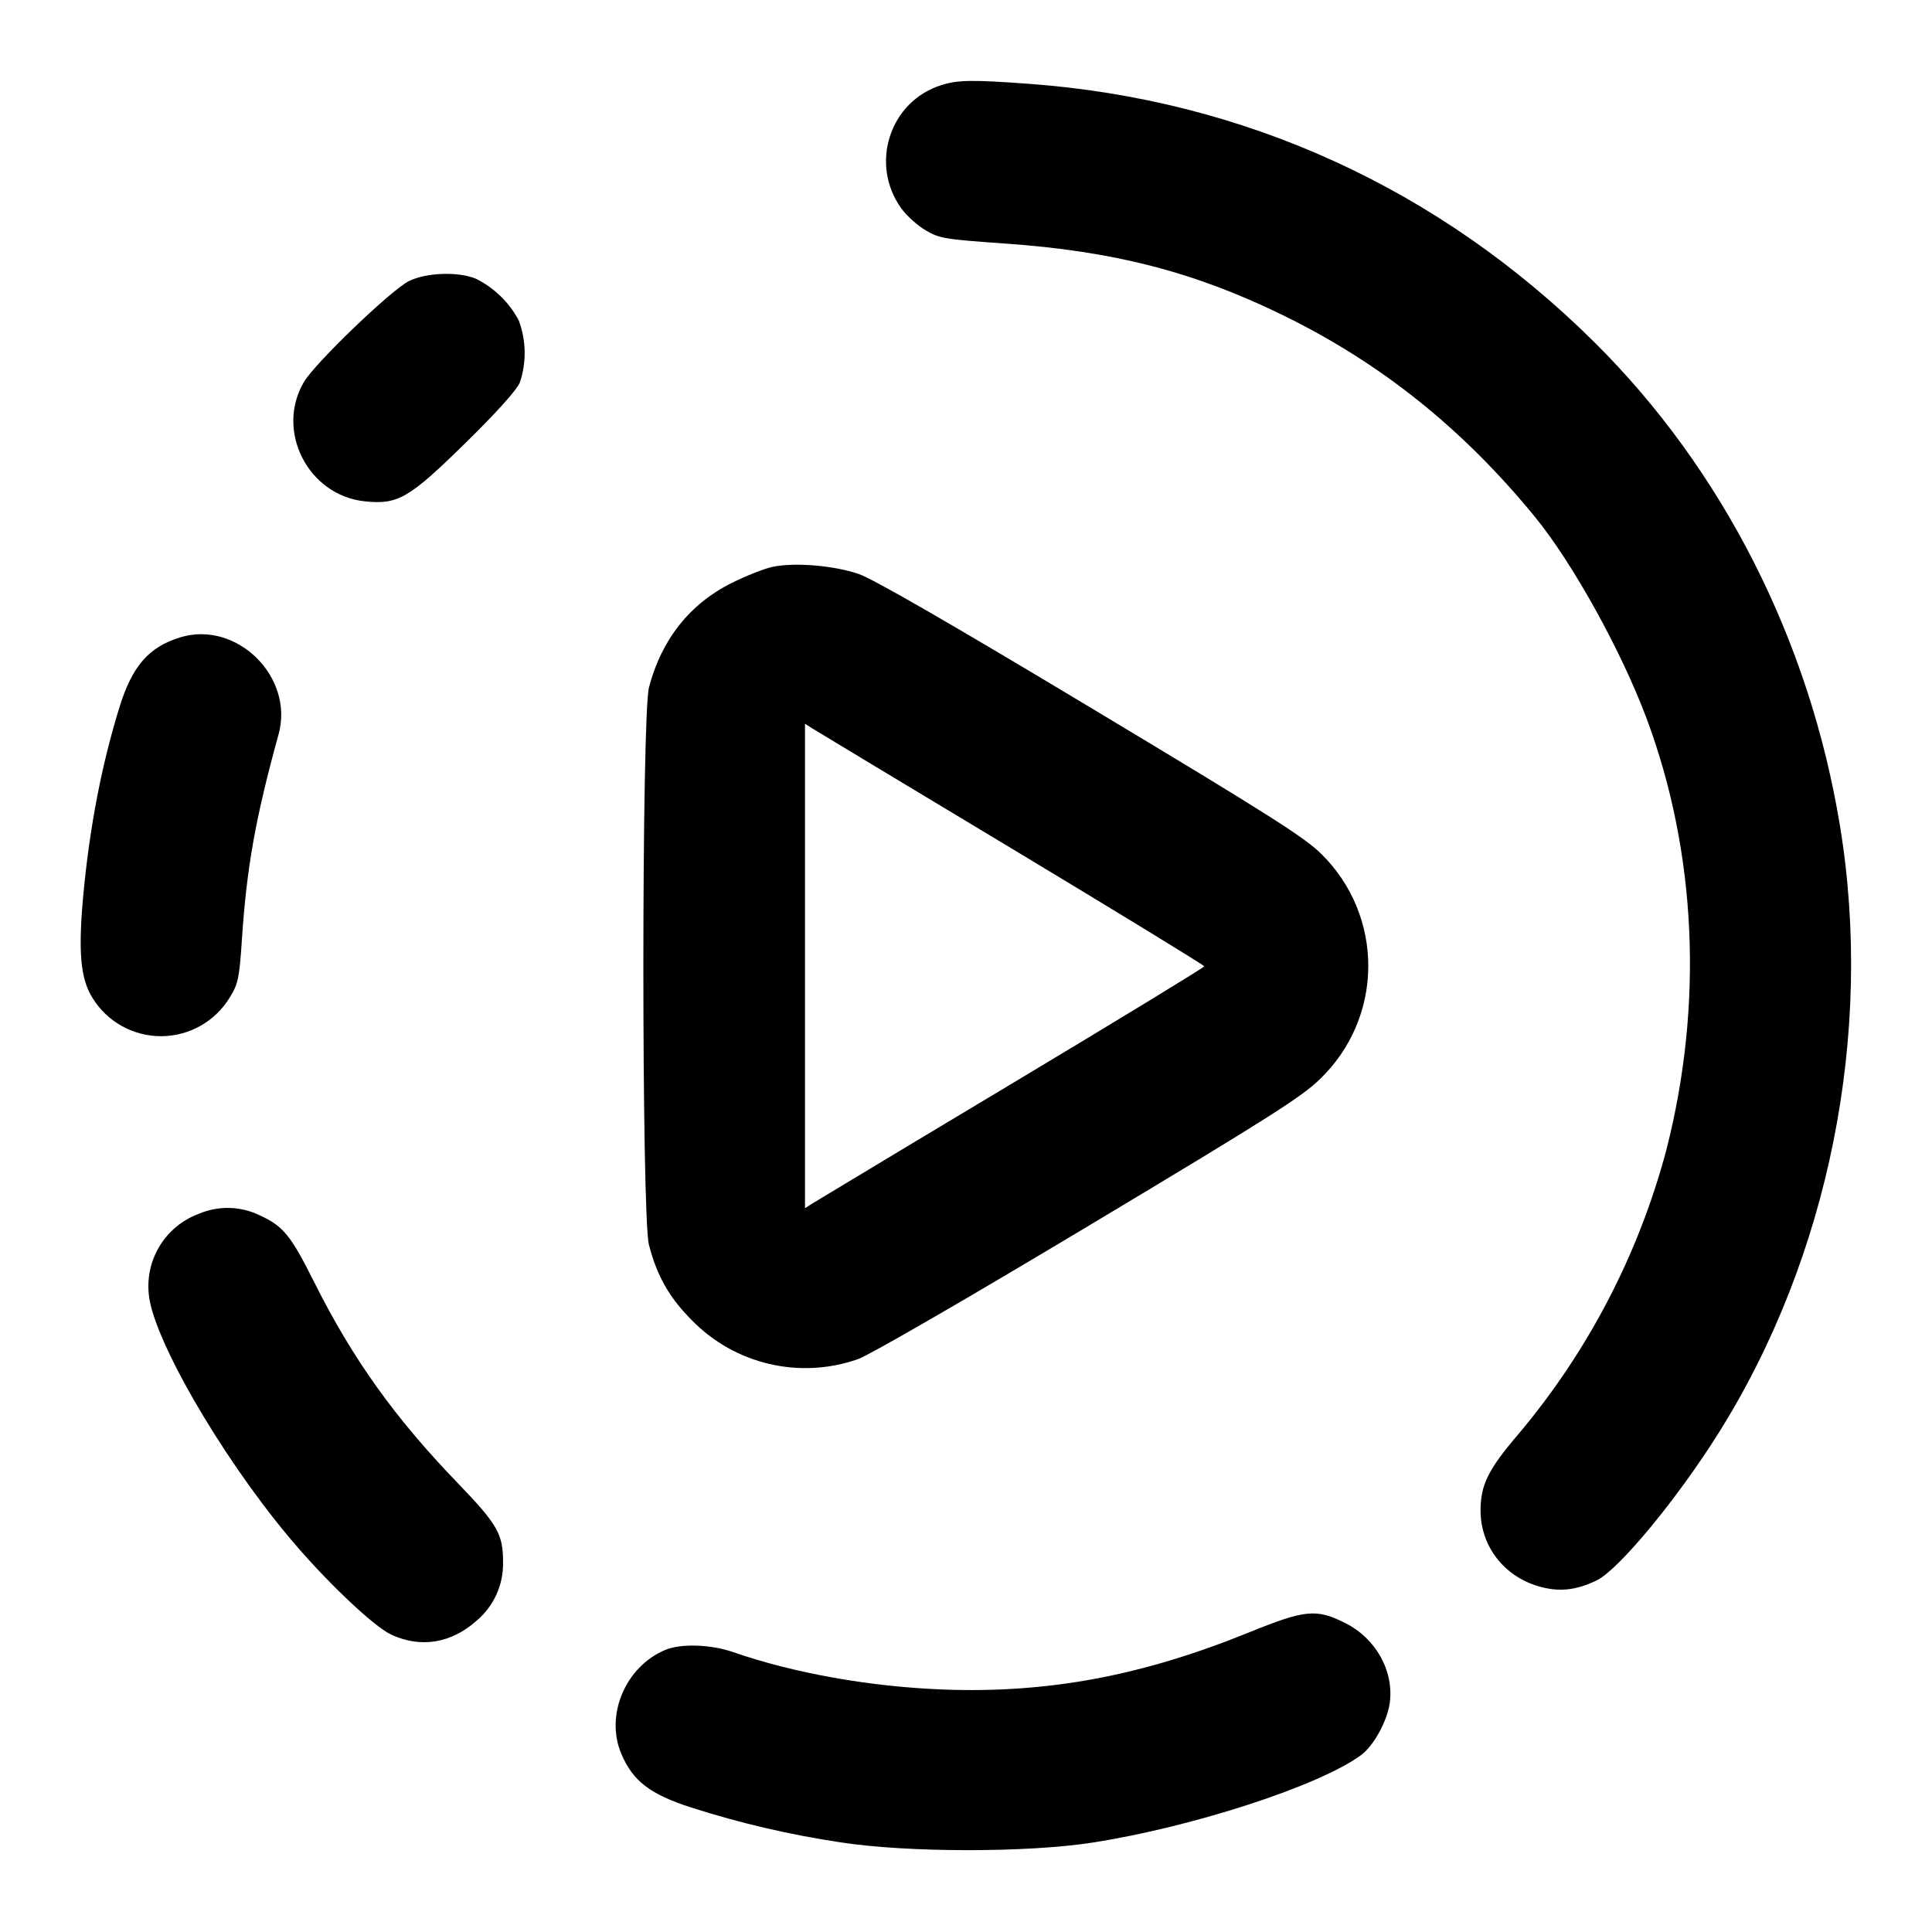
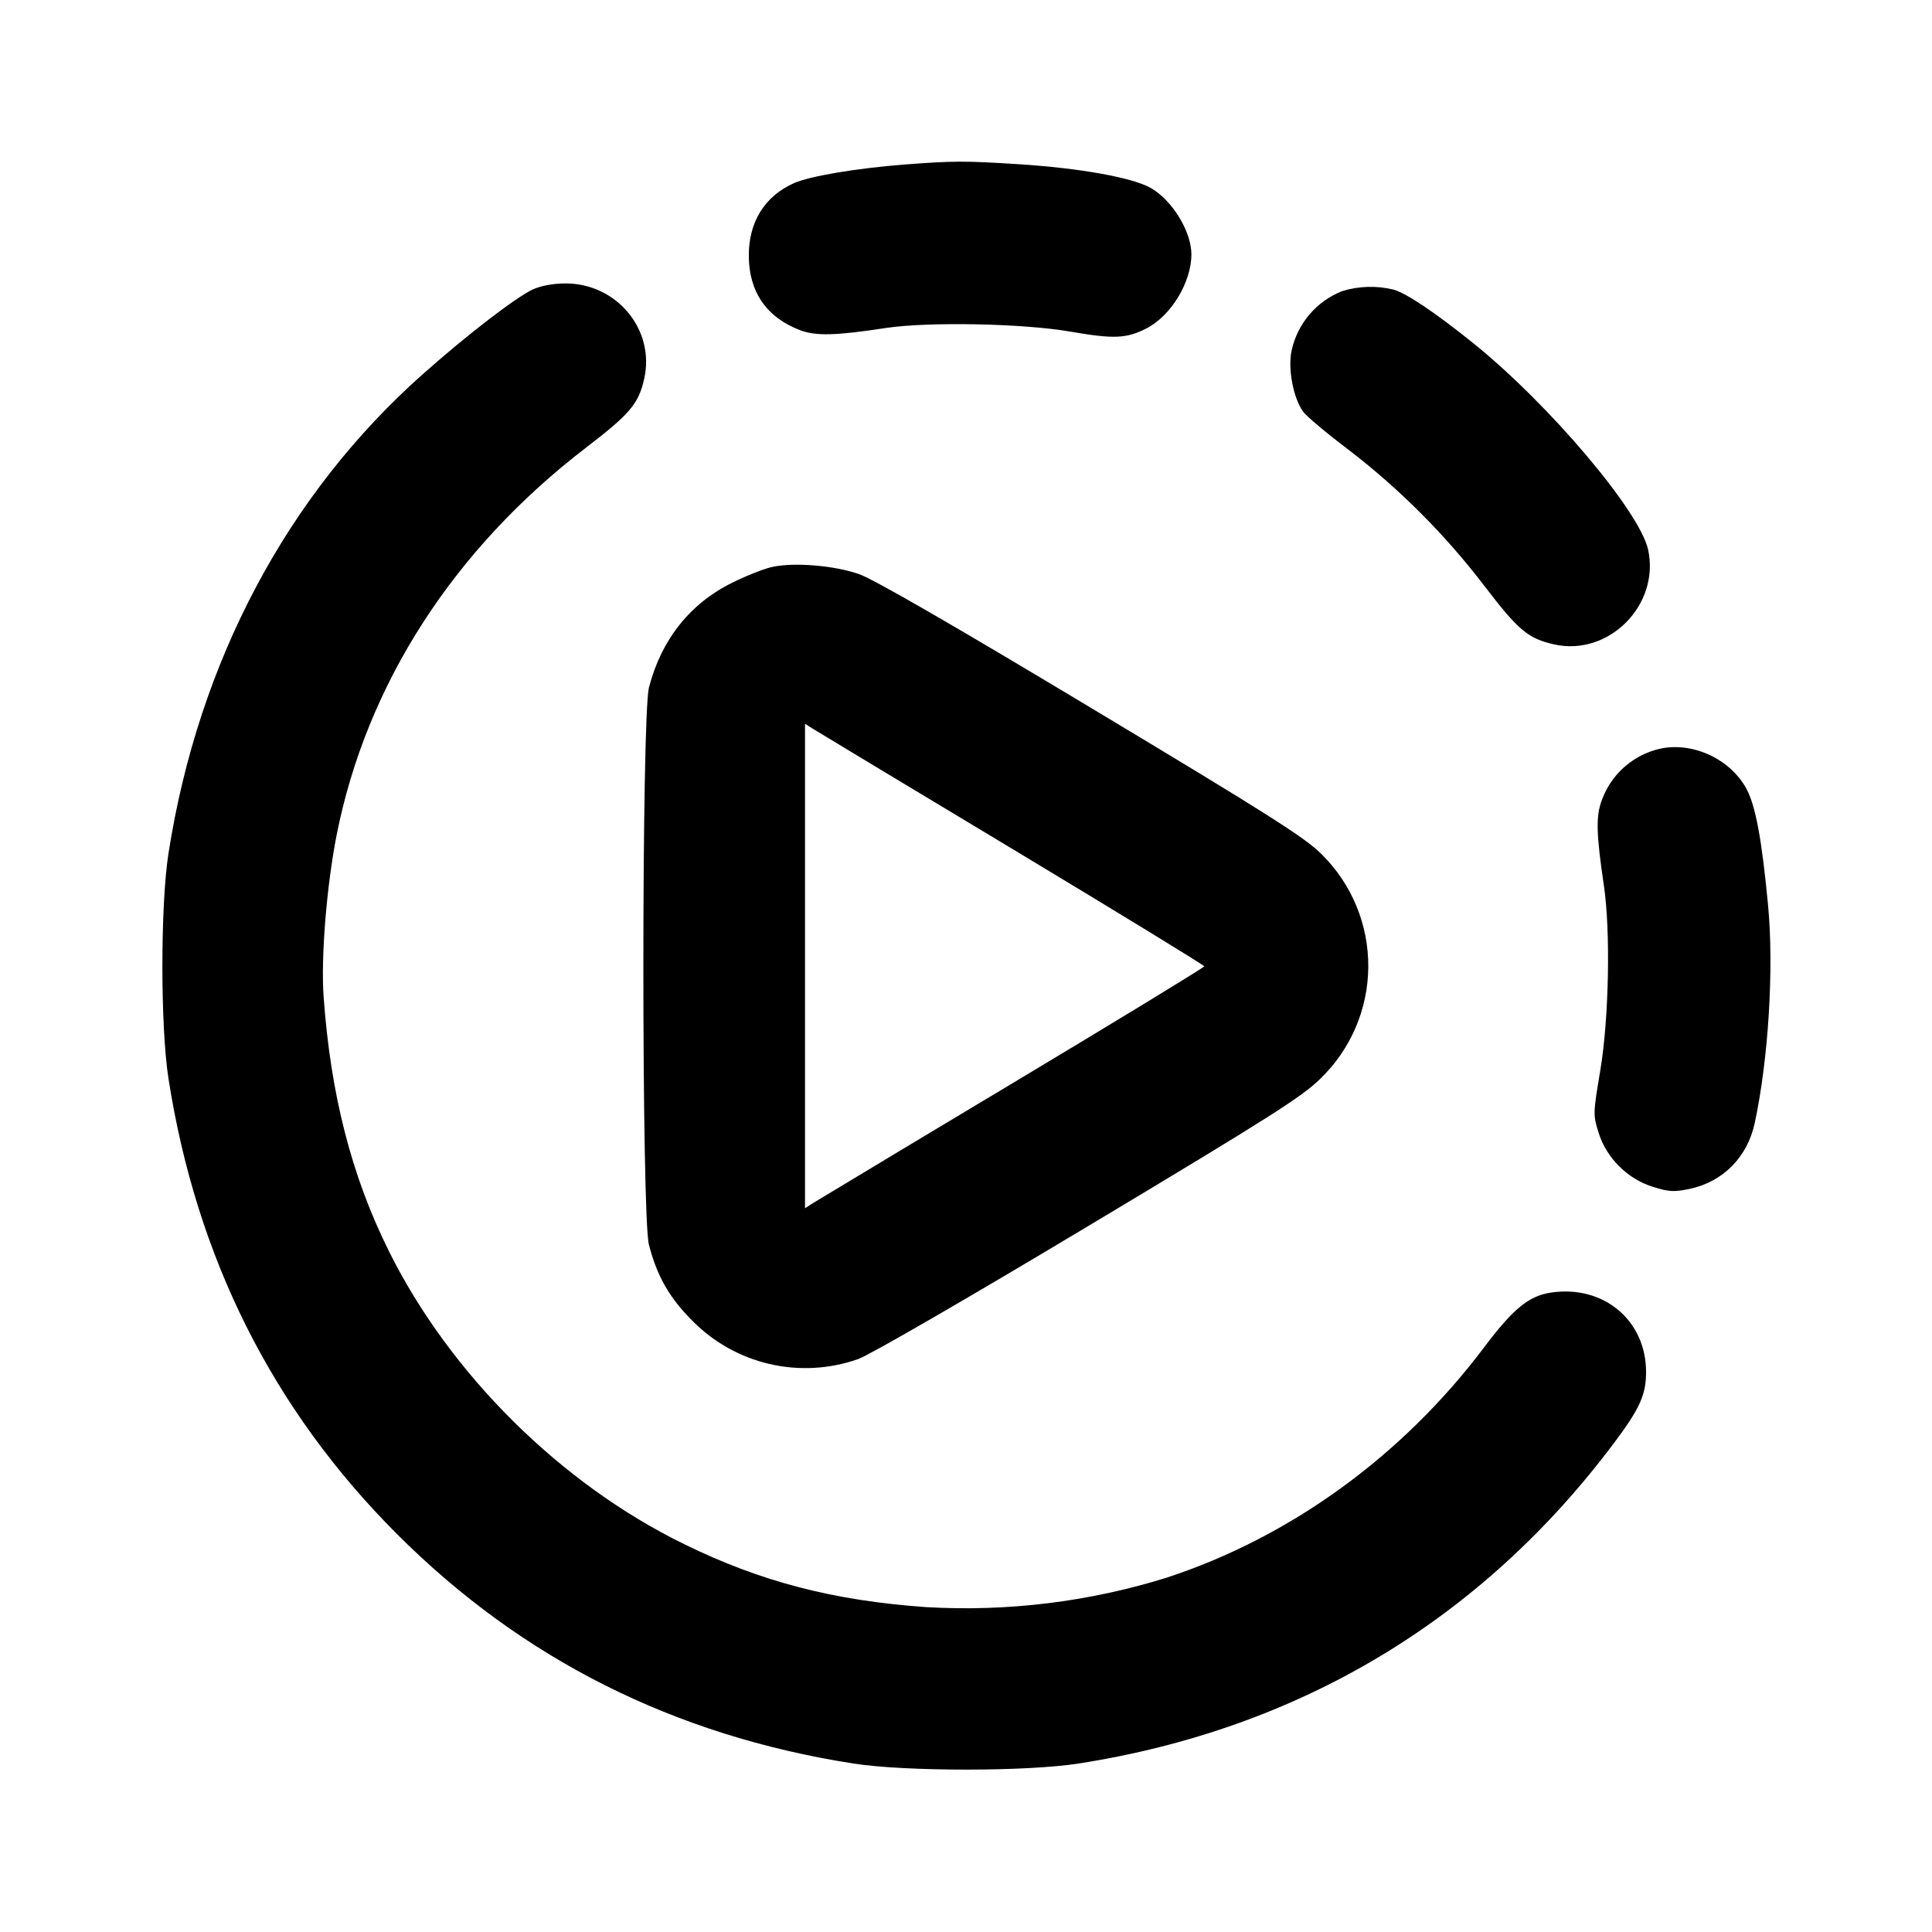
- <svg xmlns="http://www.w3.org/2000/svg" width="24" height="24" fill="none" stroke="currentColor" stroke-width="2" stroke-linecap="round" stroke-linejoin="round">
-   <path d="M11.695 1.057c-.644.201-.896.983-.497 1.534.065.09.201.212.302.271.17.1.24.111.979.163 1.356.094 2.36.353 3.461.892 1.217.596 2.229 1.406 3.127 2.503.471.576 1.076 1.67 1.39 2.511.619 1.665.705 3.546.243 5.354a9.12 9.12 0 0 1-1.842 3.535c-.371.434-.466.627-.466.944 0 .44.288.816.722.942.25.073.462.051.719-.073.274-.132.999-1.008 1.517-1.833 1.372-2.185 1.929-4.97 1.507-7.54-.378-2.304-1.457-4.429-3.053-6.011-1.923-1.907-4.343-3.012-7.024-3.208-.703-.051-.879-.049-1.085.016M5.083 3.49c-.217.105-1.17 1.02-1.308 1.256-.357.608.053 1.409.758 1.482.411.042.546-.036 1.245-.721.392-.384.641-.662.68-.756a1.153 1.153 0 0 0-.014-.771 1.212 1.212 0 0 0-.533-.518c-.217-.09-.611-.077-.828.028M9.6 7.041c-.099.02-.326.109-.505.198-.523.258-.878.705-1.033 1.299-.093.356-.093 6.563-.001 6.924.1.389.254.659.536.941a1.97 1.97 0 0 0 2.063.48c.138-.048 1.351-.749 2.859-1.653 2.261-1.355 2.656-1.606 2.883-1.83a1.948 1.948 0 0 0 .02-2.784c-.206-.208-.632-.479-2.862-1.818-1.741-1.046-2.711-1.605-2.891-1.667-.306-.106-.795-.147-1.069-.09m-7.36.876c-.392.12-.599.358-.757.871-.22.712-.368 1.48-.447 2.317-.066.71-.038 1.046.109 1.285a.999.999 0 0 0 1.709.001c.105-.171.119-.236.151-.72.06-.901.168-1.505.456-2.551.195-.711-.52-1.416-1.221-1.203m10.33 2.625c1.314.791 2.39 1.449 2.39 1.462 0 .013-1.075.669-2.39 1.457a767.501 767.501 0 0 0-2.48 1.49l-.09.058V8.991l.09.057c.049.031 1.165.704 2.48 1.494M2.463 15.081a.958.958 0 0 0-.616.982c.034.525.871 1.985 1.73 3.017.45.541 1.057 1.12 1.283 1.226.365.17.747.108 1.06-.173a.92.92 0 0 0 .329-.716c.003-.358-.065-.477-.566-.997-.779-.808-1.3-1.536-1.775-2.483-.297-.593-.386-.703-.678-.838a.913.913 0 0 0-.767-.018m13.046 5.2c-1.324.537-2.488.755-3.787.707-.91-.034-1.857-.202-2.618-.466-.274-.095-.647-.107-.838-.027-.498.208-.753.814-.546 1.296.144.336.357.498.865.662a11.72 11.72 0 0 0 1.855.433c.83.129 2.326.13 3.14.002 1.246-.195 2.816-.707 3.328-1.086.157-.116.325-.422.356-.648.054-.395-.173-.802-.553-.992-.361-.181-.497-.167-1.202.119" fill-rule="evenodd" fill="#000" stroke="none" />
+ <svg xmlns="http://www.w3.org/2000/svg" version="1.2" width="24" height="24">
+   <path d="M11.232 2.044c-.589.046-1.174.144-1.369.231-.364.162-.564.484-.561.905.002.446.221.763.635.921.197.075.444.069 1.063-.026.524-.08 1.704-.058 2.293.044.543.094.698.088.948-.039.306-.156.559-.574.559-.921 0-.28-.234-.665-.498-.82-.225-.132-.883-.251-1.662-.3-.656-.042-.806-.041-1.408.005M6.62 3.595c-.209.097-.809.557-1.36 1.046C3.571 6.137 2.465 8.217 2.093 10.6c-.101.647-.101 2.153 0 2.8.348 2.228 1.297 4.117 2.844 5.662 1.552 1.55 3.438 2.497 5.663 2.845.647.101 2.153.101 2.8 0 2.739-.428 5.001-1.782 6.648-3.979.322-.429.4-.601.4-.884 0-.643-.529-1.085-1.182-.987-.274.041-.469.201-.829.679-1.015 1.349-2.406 2.358-3.943 2.862a8.408 8.408 0 0 1-2.994.366c-1.149-.082-2.048-.315-2.999-.781-1.538-.751-2.913-2.116-3.671-3.643-.464-.933-.723-1.945-.81-3.16-.035-.483.038-1.381.162-2.008.37-1.87 1.452-3.55 3.099-4.812.547-.42.652-.544.722-.857.136-.608-.342-1.184-.98-1.182-.15 0-.304.029-.403.074m10.054.021a1.028 1.028 0 0 0-.629.738c-.049.227.021.593.144.761.042.058.292.267.554.465a9.1 9.1 0 0 1 1.697 1.699c.422.552.542.653.866.726.679.152 1.315-.489 1.168-1.175-.102-.476-1.232-1.81-2.174-2.568-.475-.382-.826-.618-.988-.664a1.2 1.2 0 0 0-.638.018M9.6 7.041c-.099.02-.326.109-.505.198-.523.258-.878.705-1.033 1.299-.093.356-.093 6.563-.001 6.924.1.389.254.659.536.941a1.97 1.97 0 0 0 2.063.48c.138-.048 1.351-.749 2.859-1.653 2.261-1.355 2.656-1.606 2.883-1.83a1.948 1.948 0 0 0 .02-2.784c-.206-.208-.632-.479-2.862-1.818-1.741-1.046-2.711-1.605-2.891-1.667-.306-.106-.795-.147-1.069-.09m2.97 3.501c1.314.791 2.39 1.449 2.39 1.462 0 .013-1.075.669-2.39 1.457a767.501 767.501 0 0 0-2.48 1.49l-.09.058V8.991l.09.057c.049.031 1.165.704 2.48 1.494m7.99-1.225a1.004 1.004 0 0 0-.66.619c-.077.199-.072.416.024 1.064.084.571.063 1.65-.044 2.293-.091.542-.091.558-.021.78.098.312.357.571.673.67.2.063.263.066.457.026.415-.088.718-.394.809-.819.171-.797.24-1.923.165-2.71-.077-.814-.155-1.234-.269-1.443-.213-.391-.72-.606-1.134-.48" fill-rule="evenodd" />
</svg>
